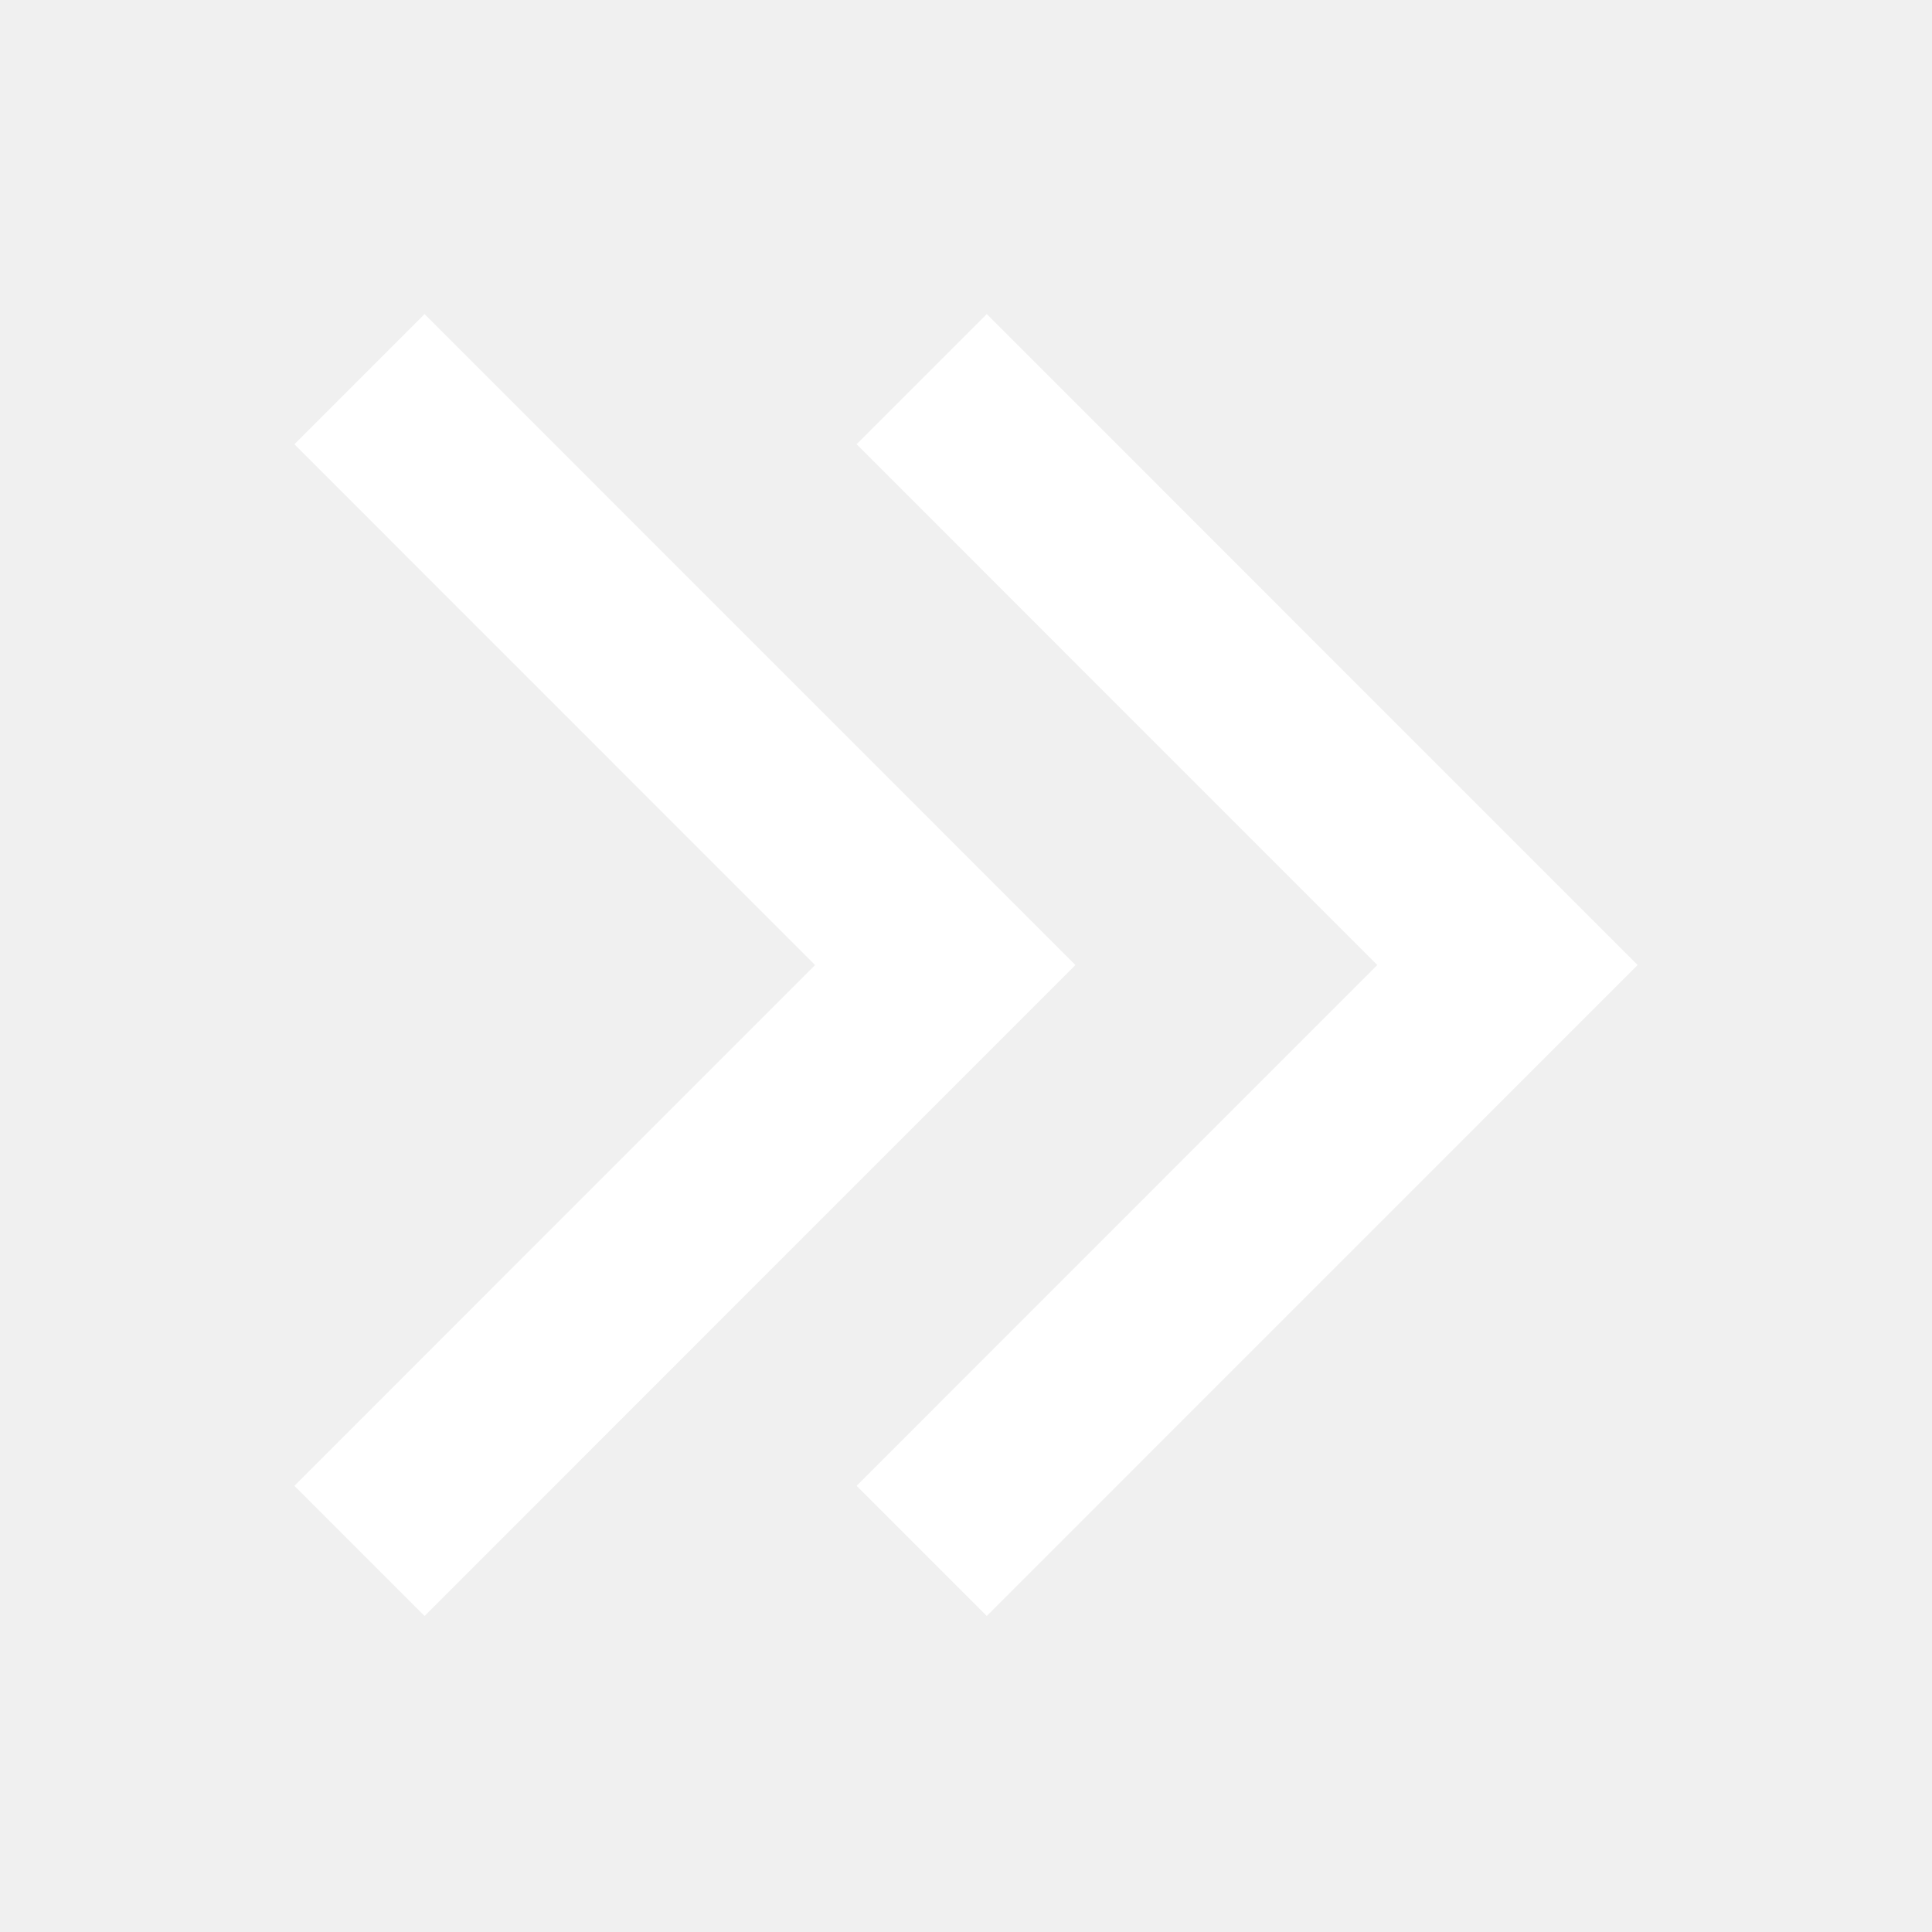
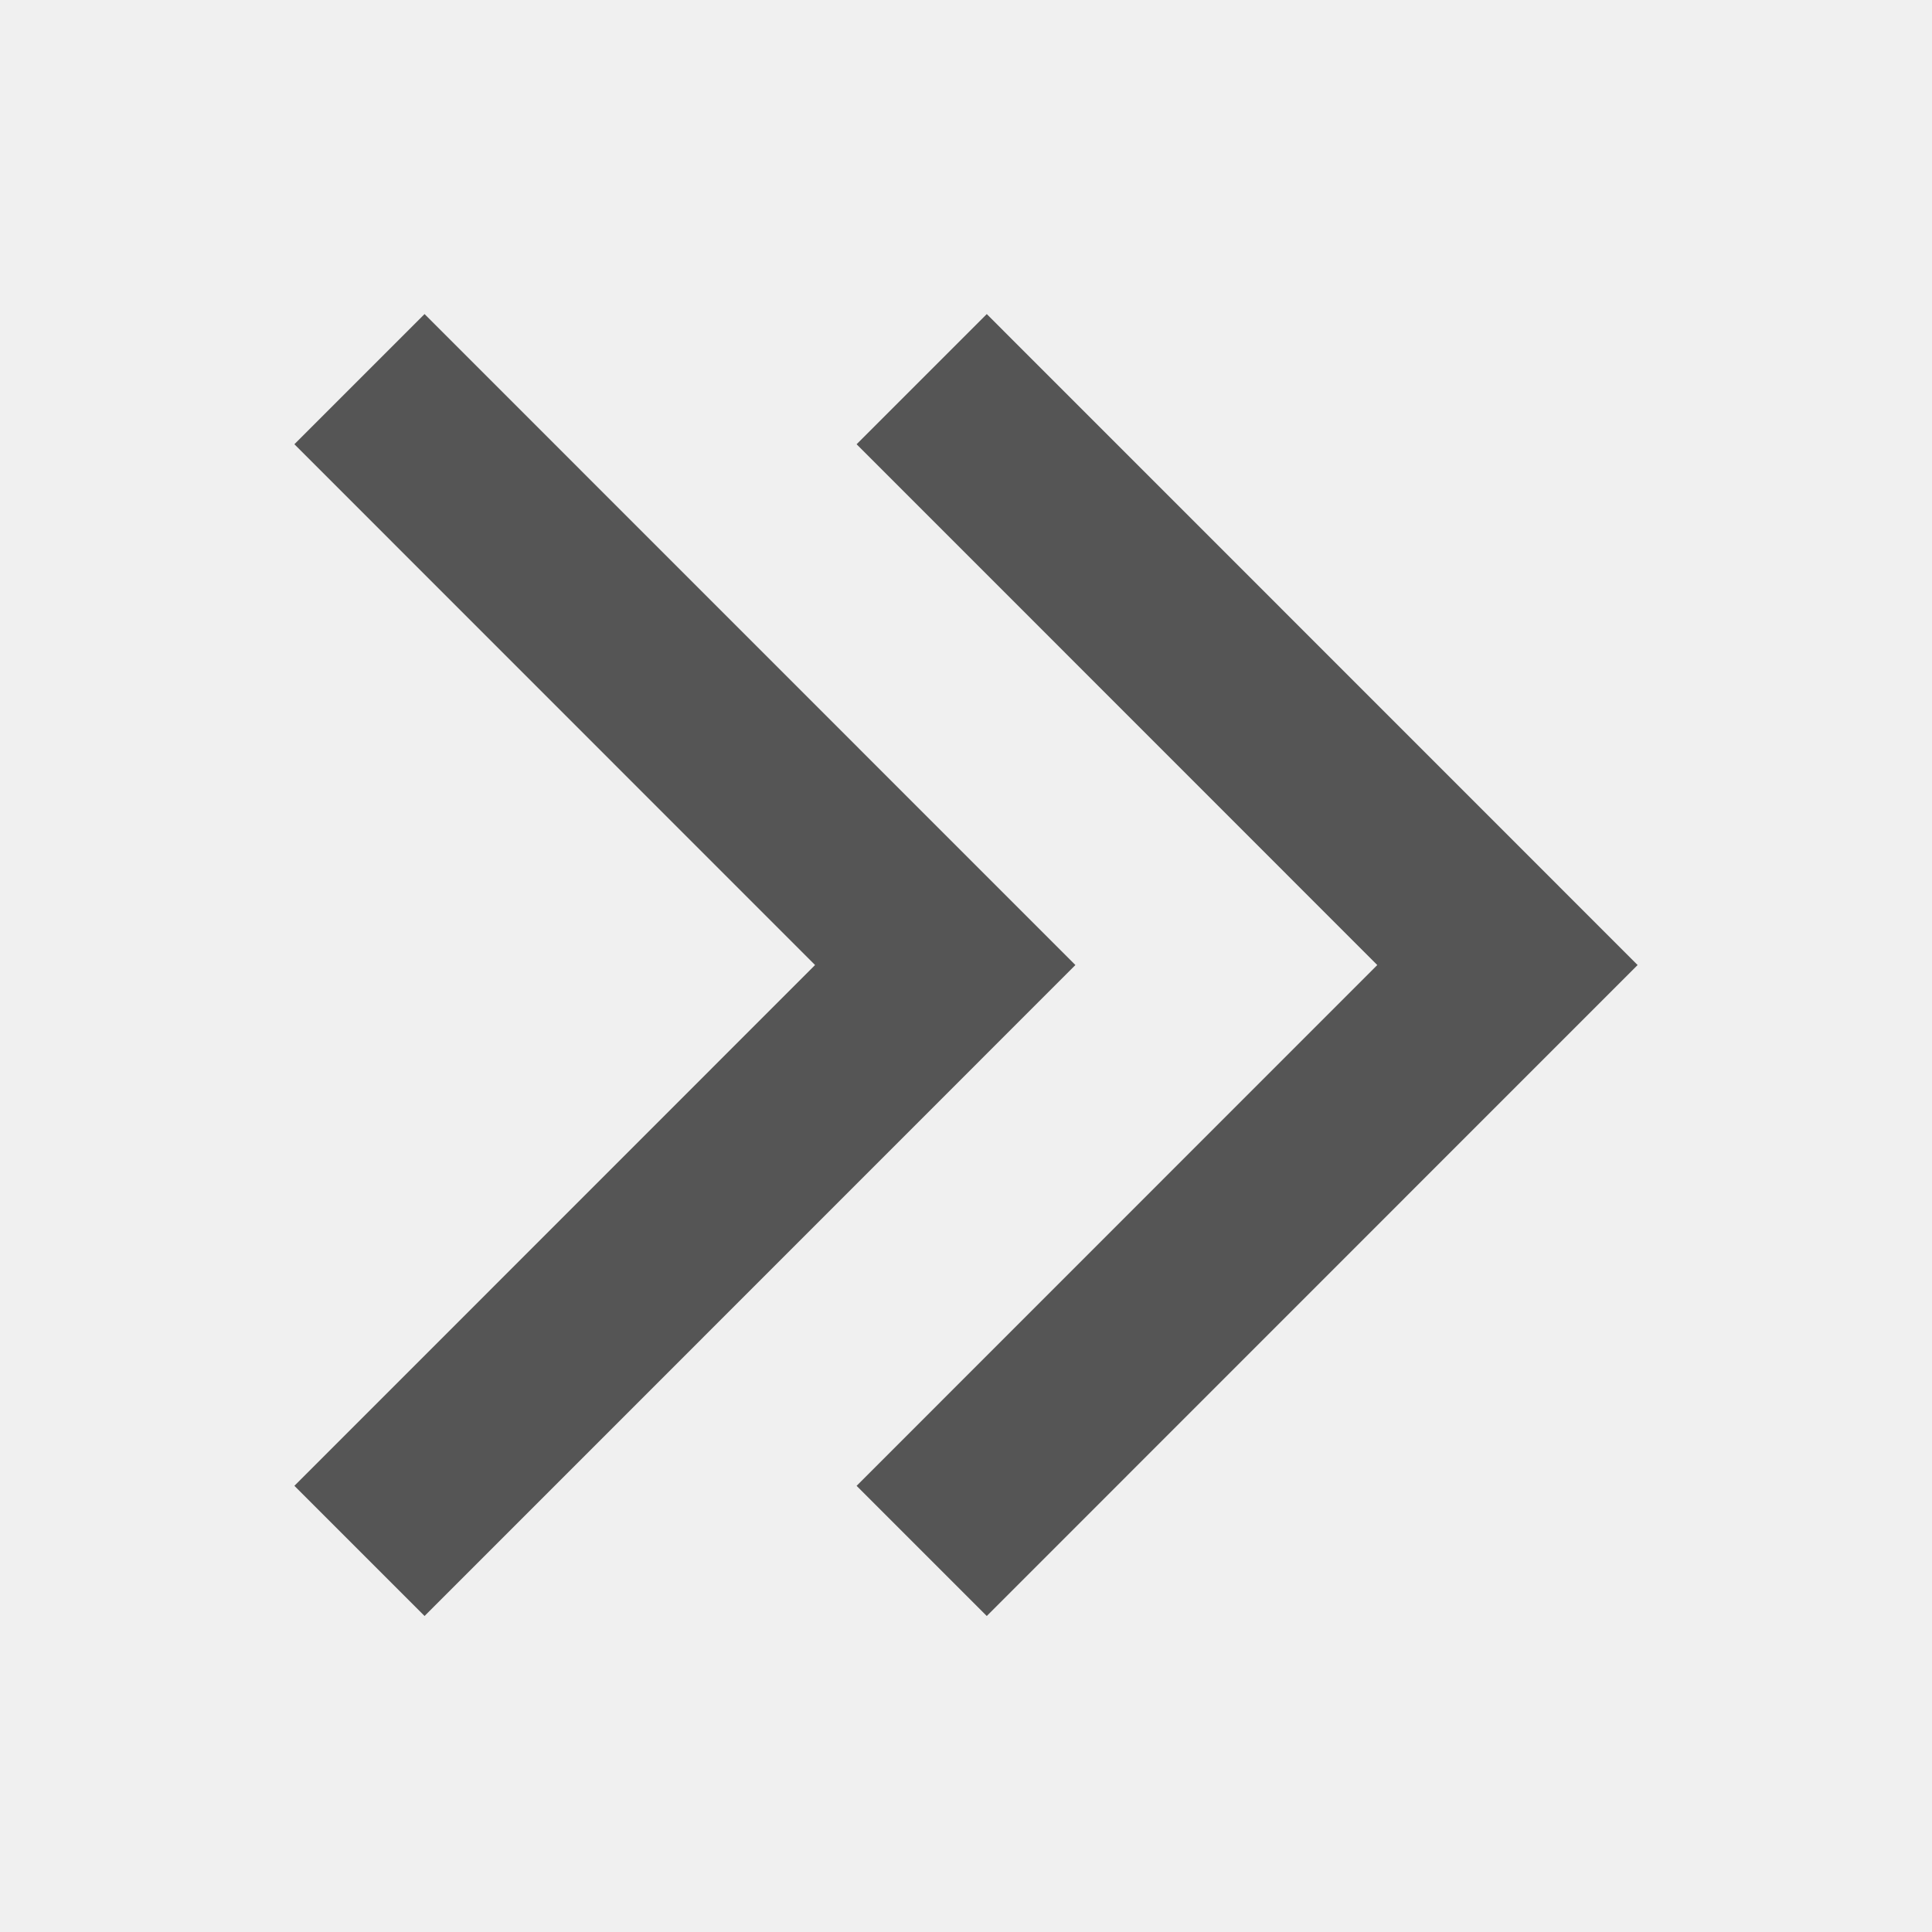
<svg xmlns="http://www.w3.org/2000/svg" version="1.1" x="0px" y="0px" viewBox="0 0 16 16" style="enable-background:new 0 0 16 16;" xml:space="preserve">
  <g id="nav-expand">
    <g>
-       <polygon style="fill:#FFFFFF;" points="8.172,13.383 13.562,7.992 8.172,2.601 7.094,3.679 11.406,7.992 7.094,12.305   " />
-       <polygon style="fill:#FFFFFF;" points="3.516,13.383 8.906,7.992 3.516,2.601 2.438,3.679 6.75,7.992 2.438,12.305   " />
+       <polygon style="fill:#555555;" points="8.172,13.383 13.562,7.992 8.172,2.601 7.094,3.679 11.406,7.992 7.094,12.305   " />
+       <polygon style="fill:#555555;" points="3.516,13.383 8.906,7.992 3.516,2.601 2.438,3.679 6.75,7.992 2.438,12.305   " />
    </g>
  </g>
  <g id="Layer_1">
</g>
</svg>
